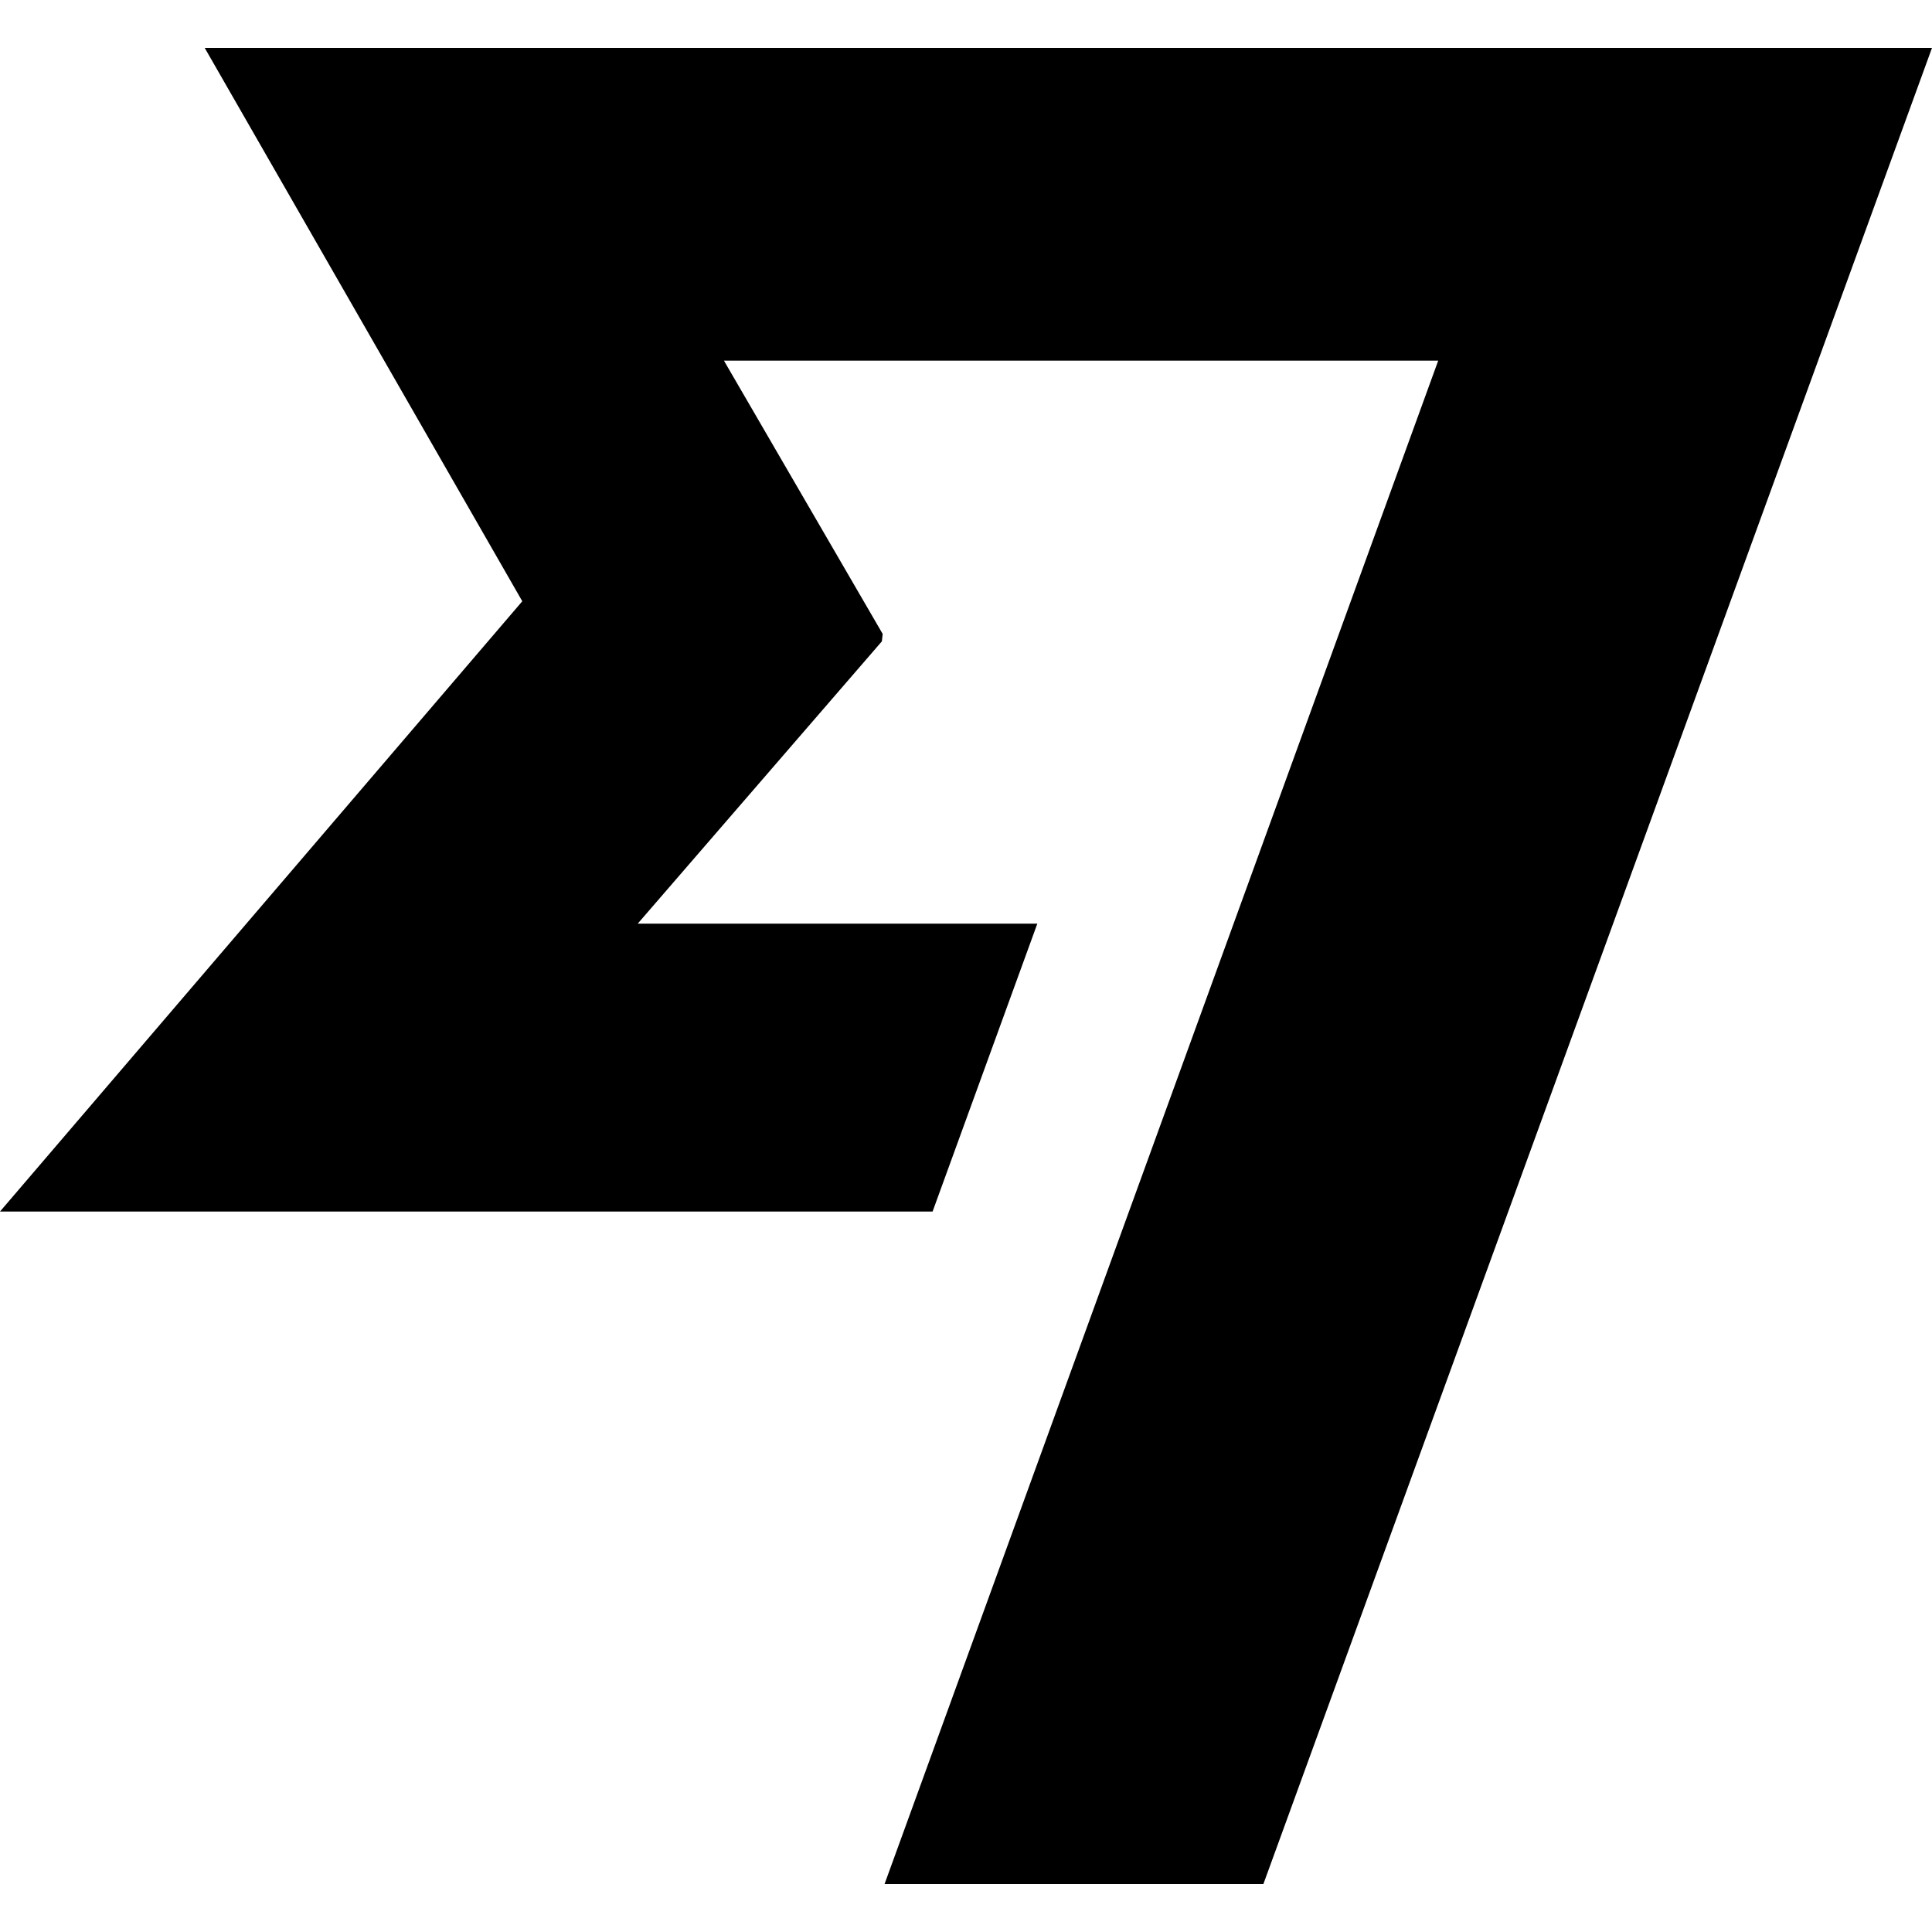
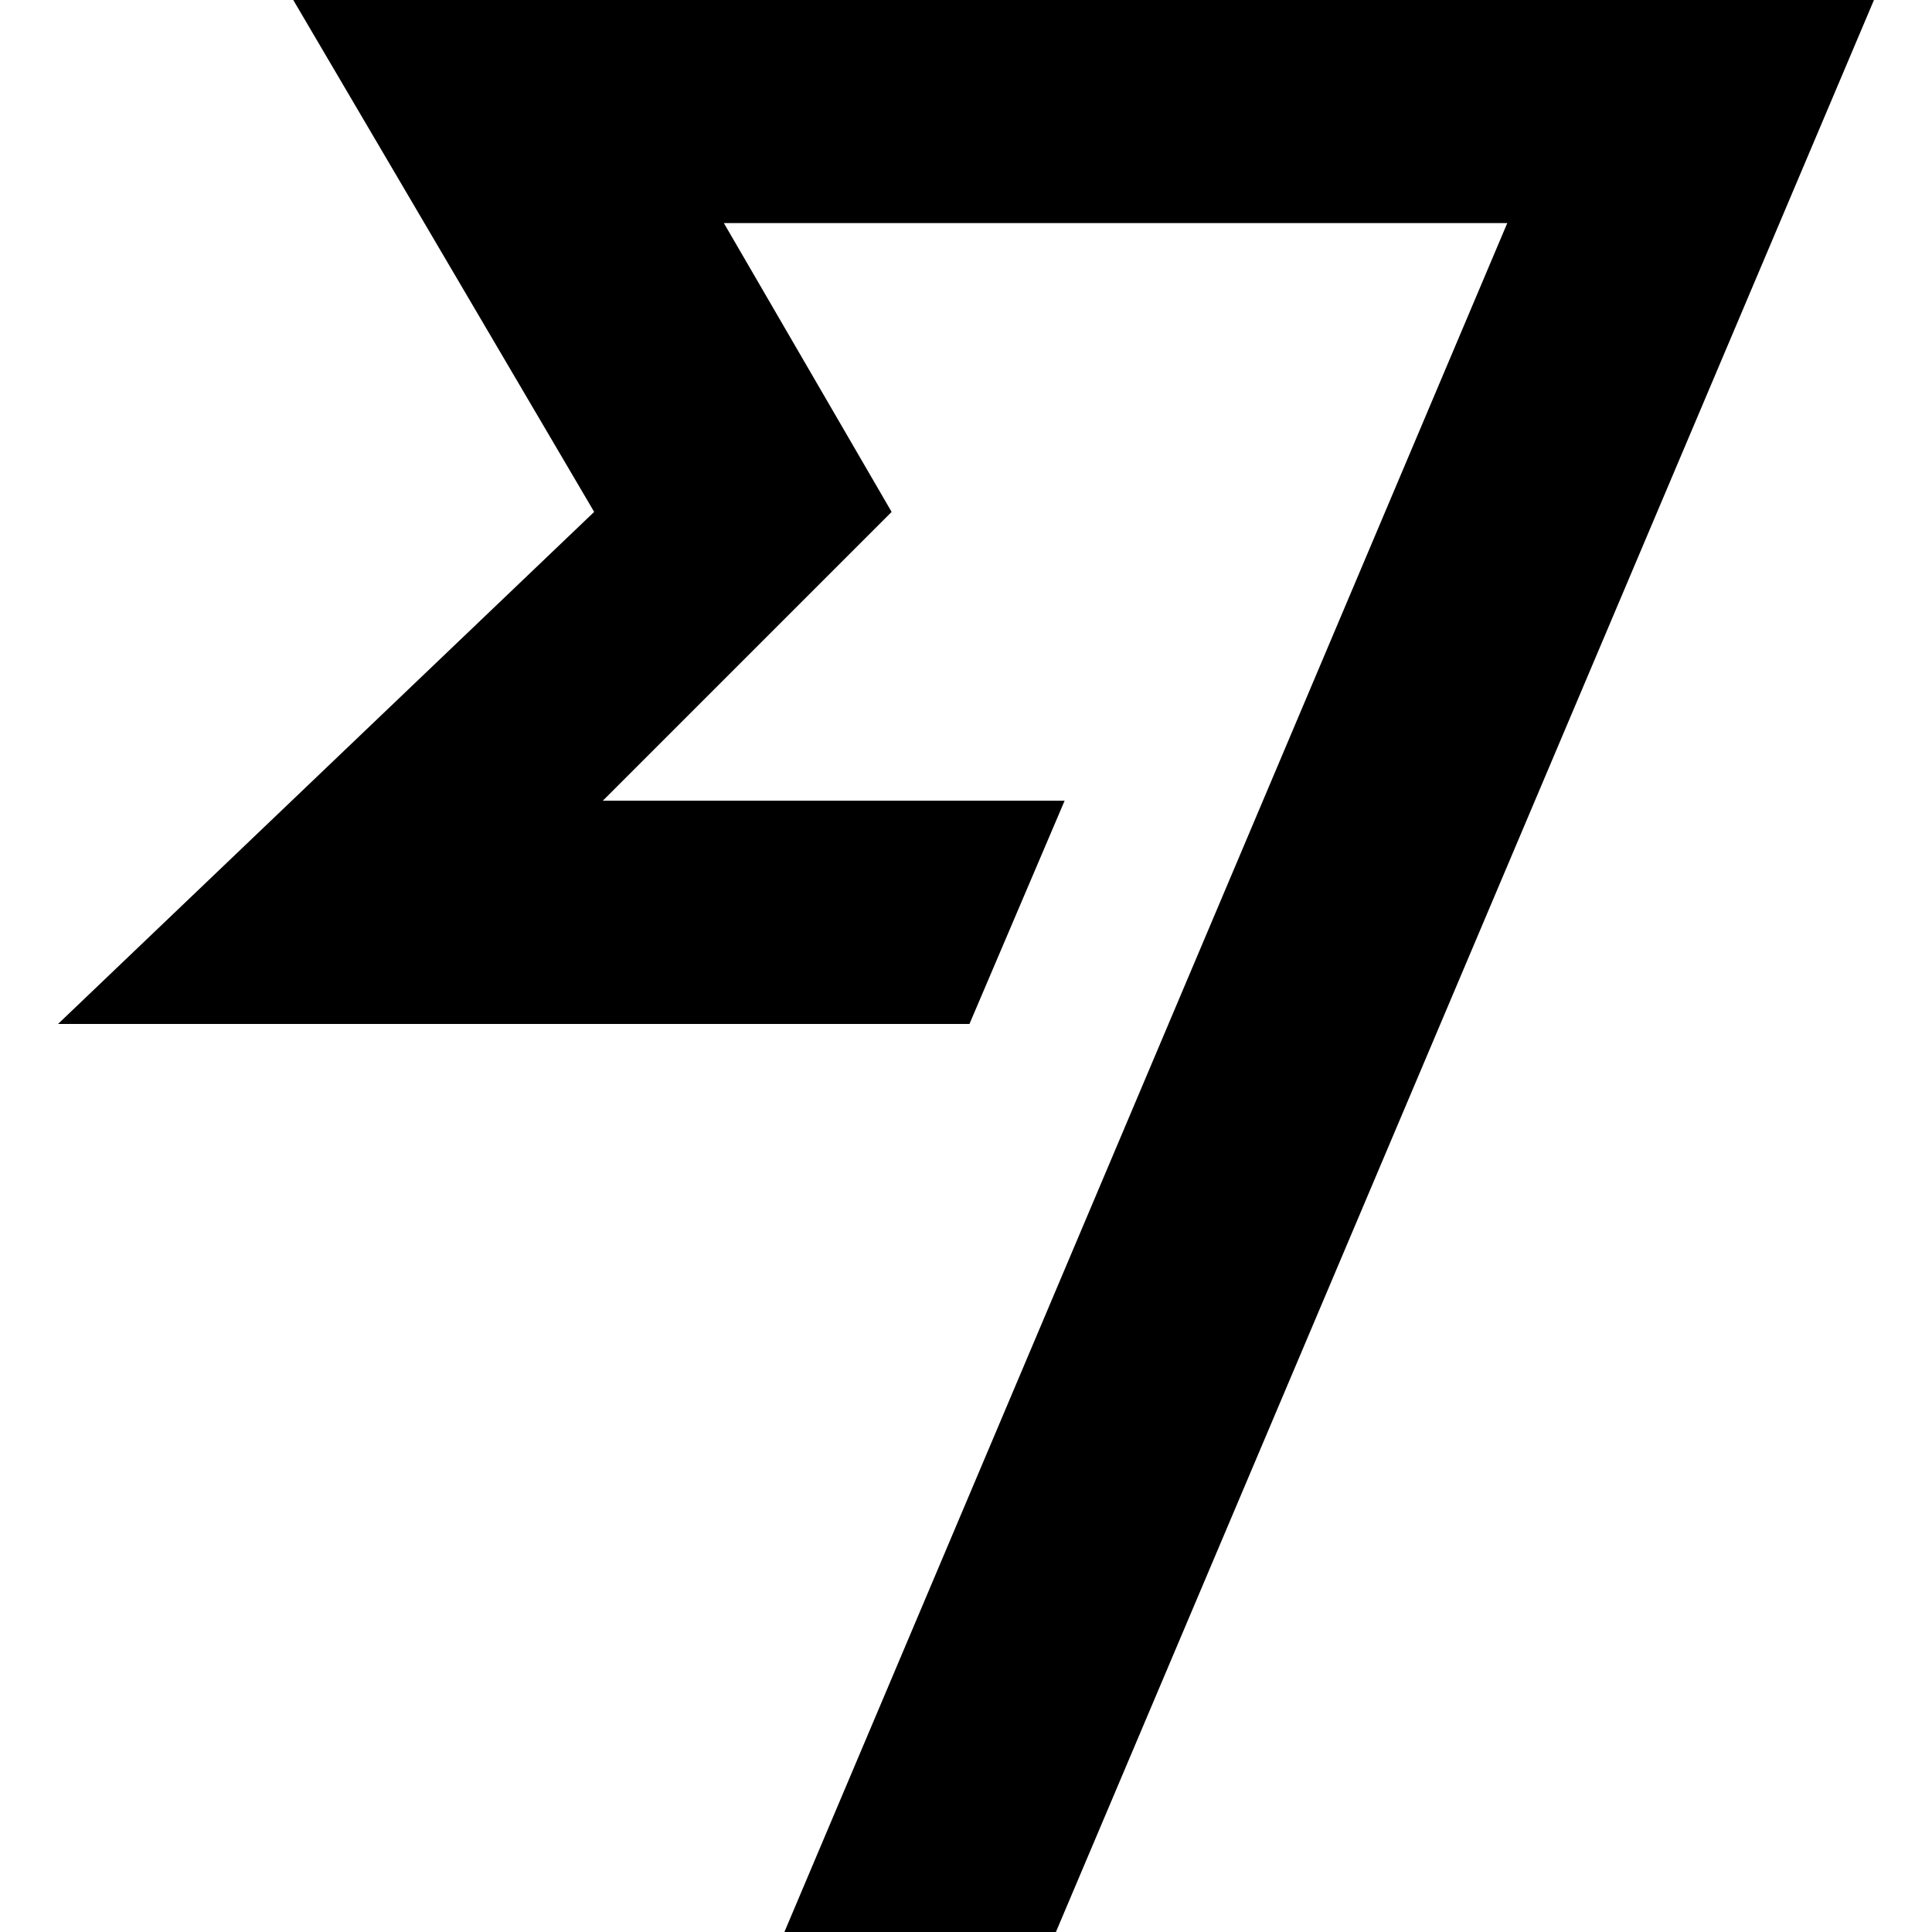
<svg xmlns="http://www.w3.org/2000/svg" role="img" viewBox="0 0 24 24">
-   <path d="M6.488 7.469 0 15.05h11.585l1.301-3.576H7.922l3.033-3.507.01-.092L8.993 4.48h8.873l-6.878 18.925h4.706L24 .595H2.543l3.945 6.874Z" />
+   <path d="m3.643 0 3.738 6.359-6.66 6.361H12.043l1.182-2.773H7.488l3.588-3.588-2.084-3.588h9.732L9.744 24h3.373L23.279 0Z" />
</svg>
